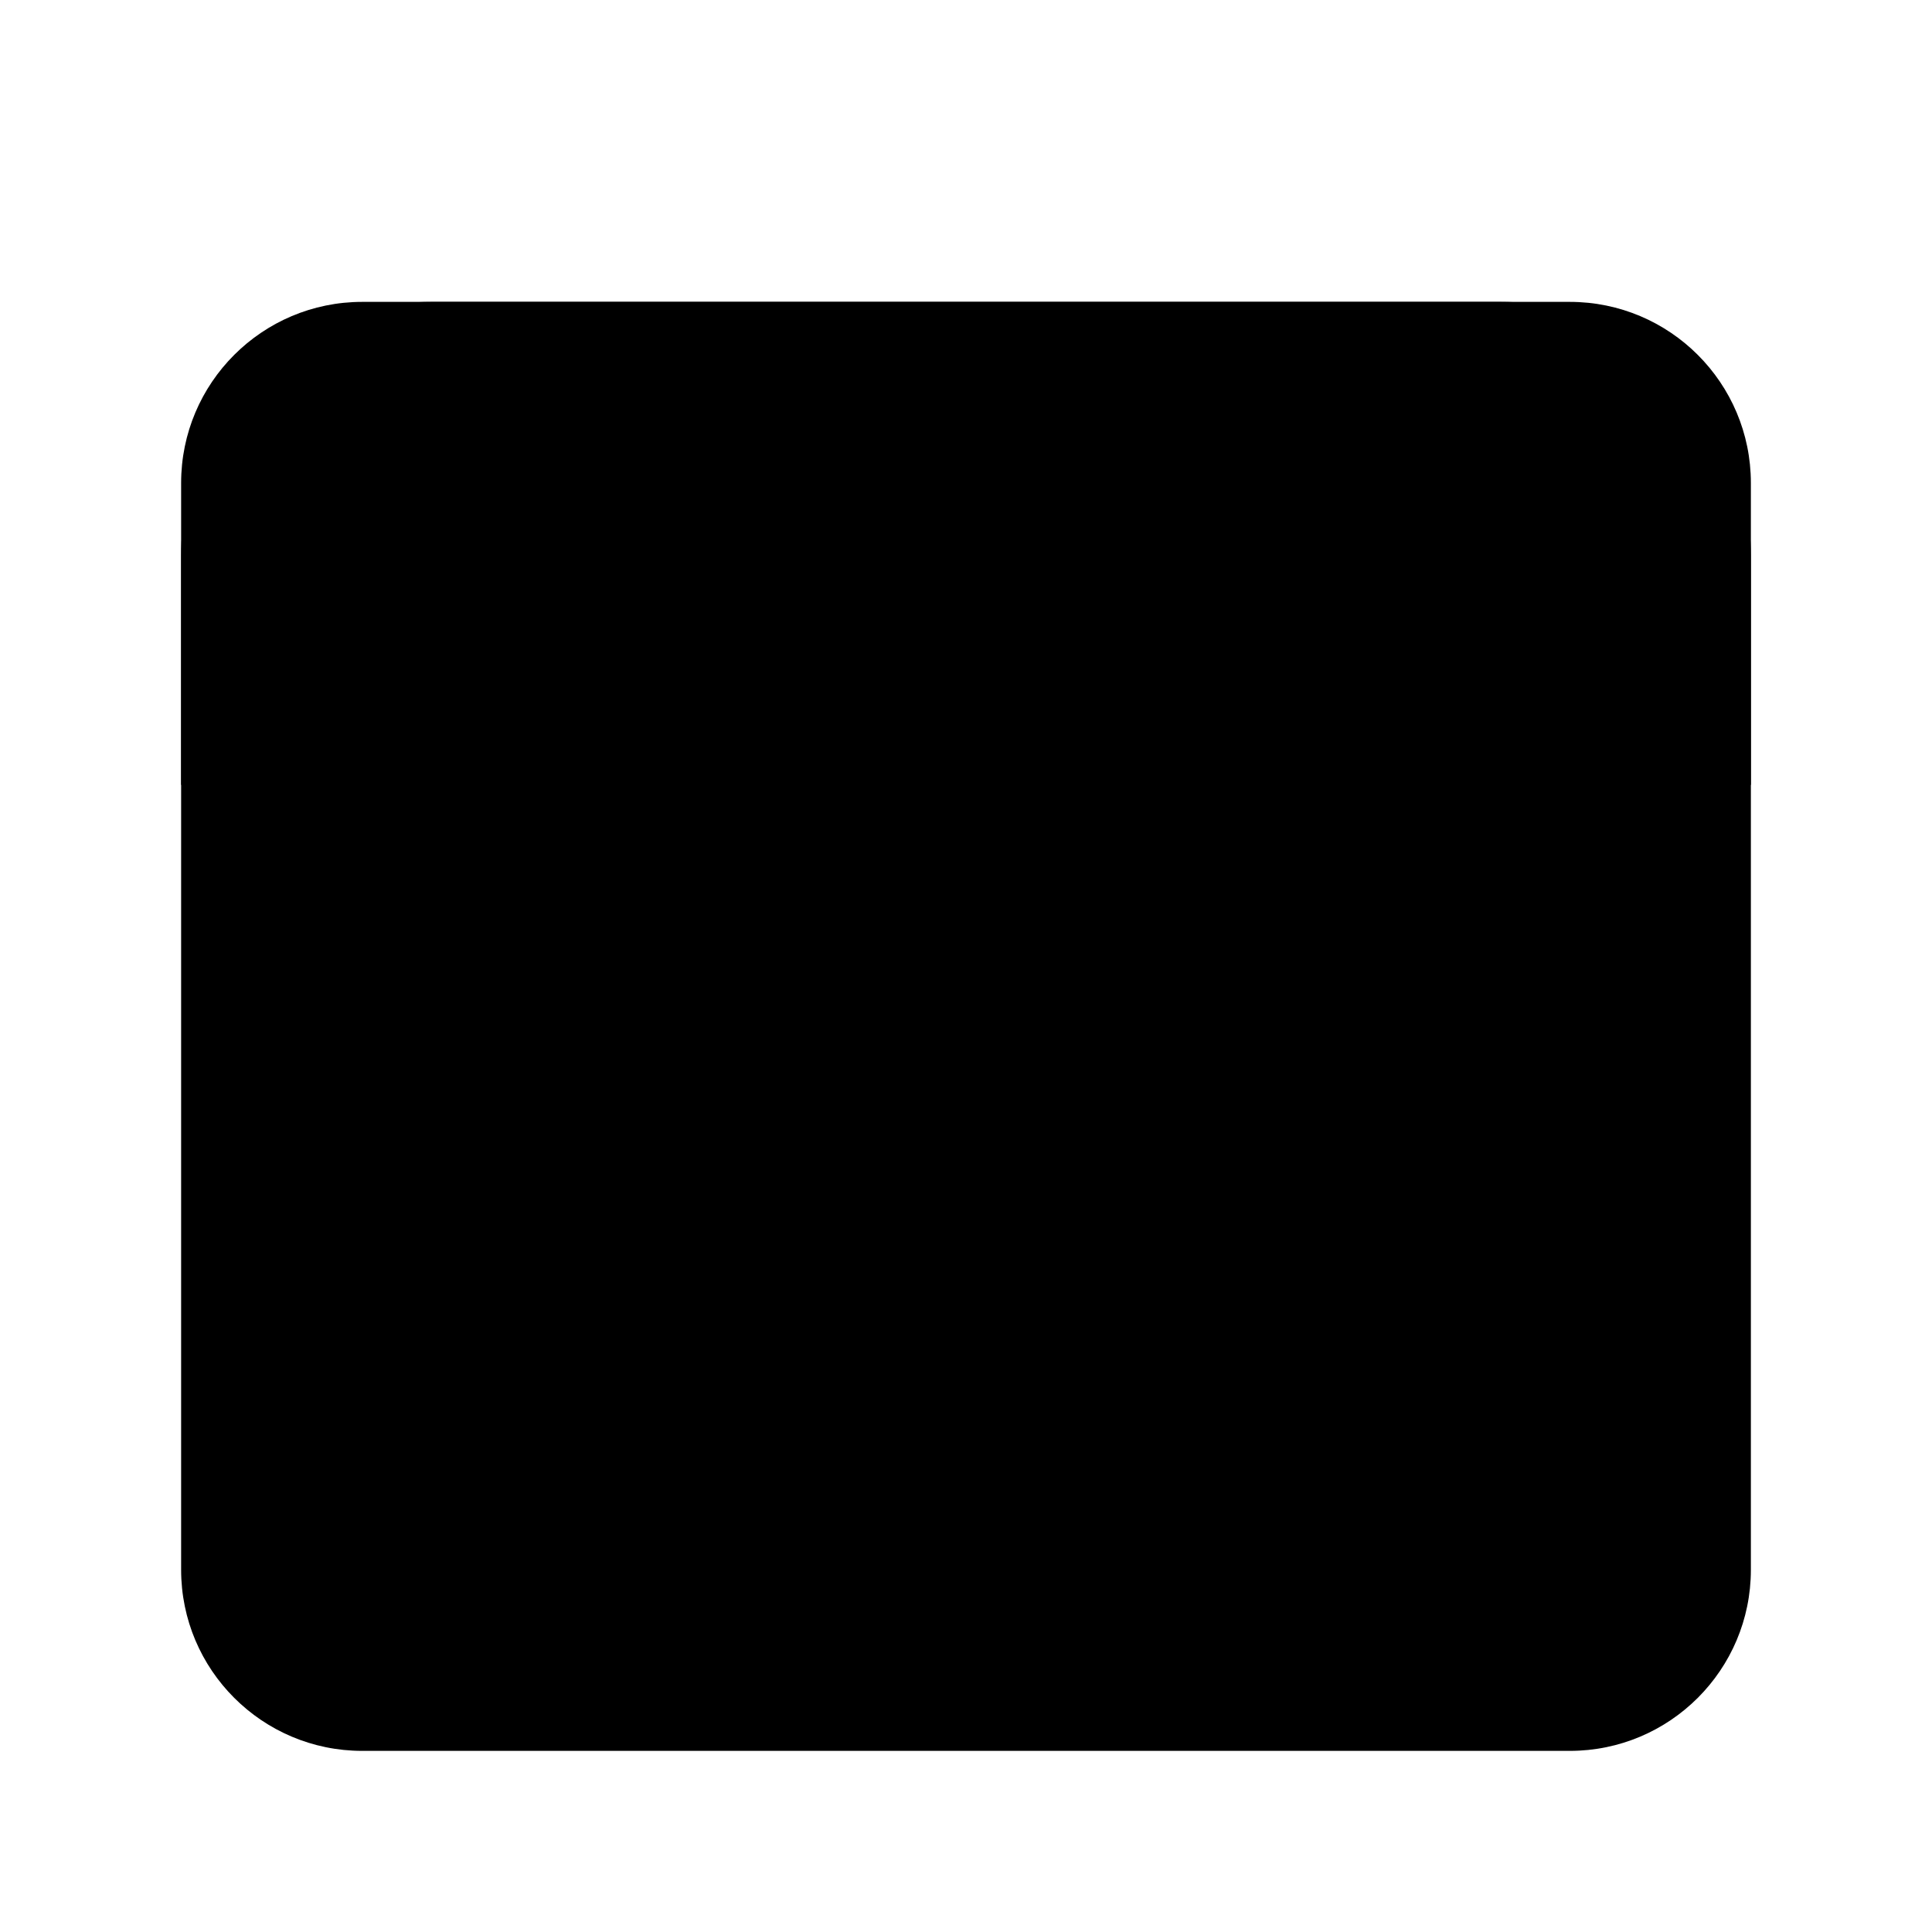
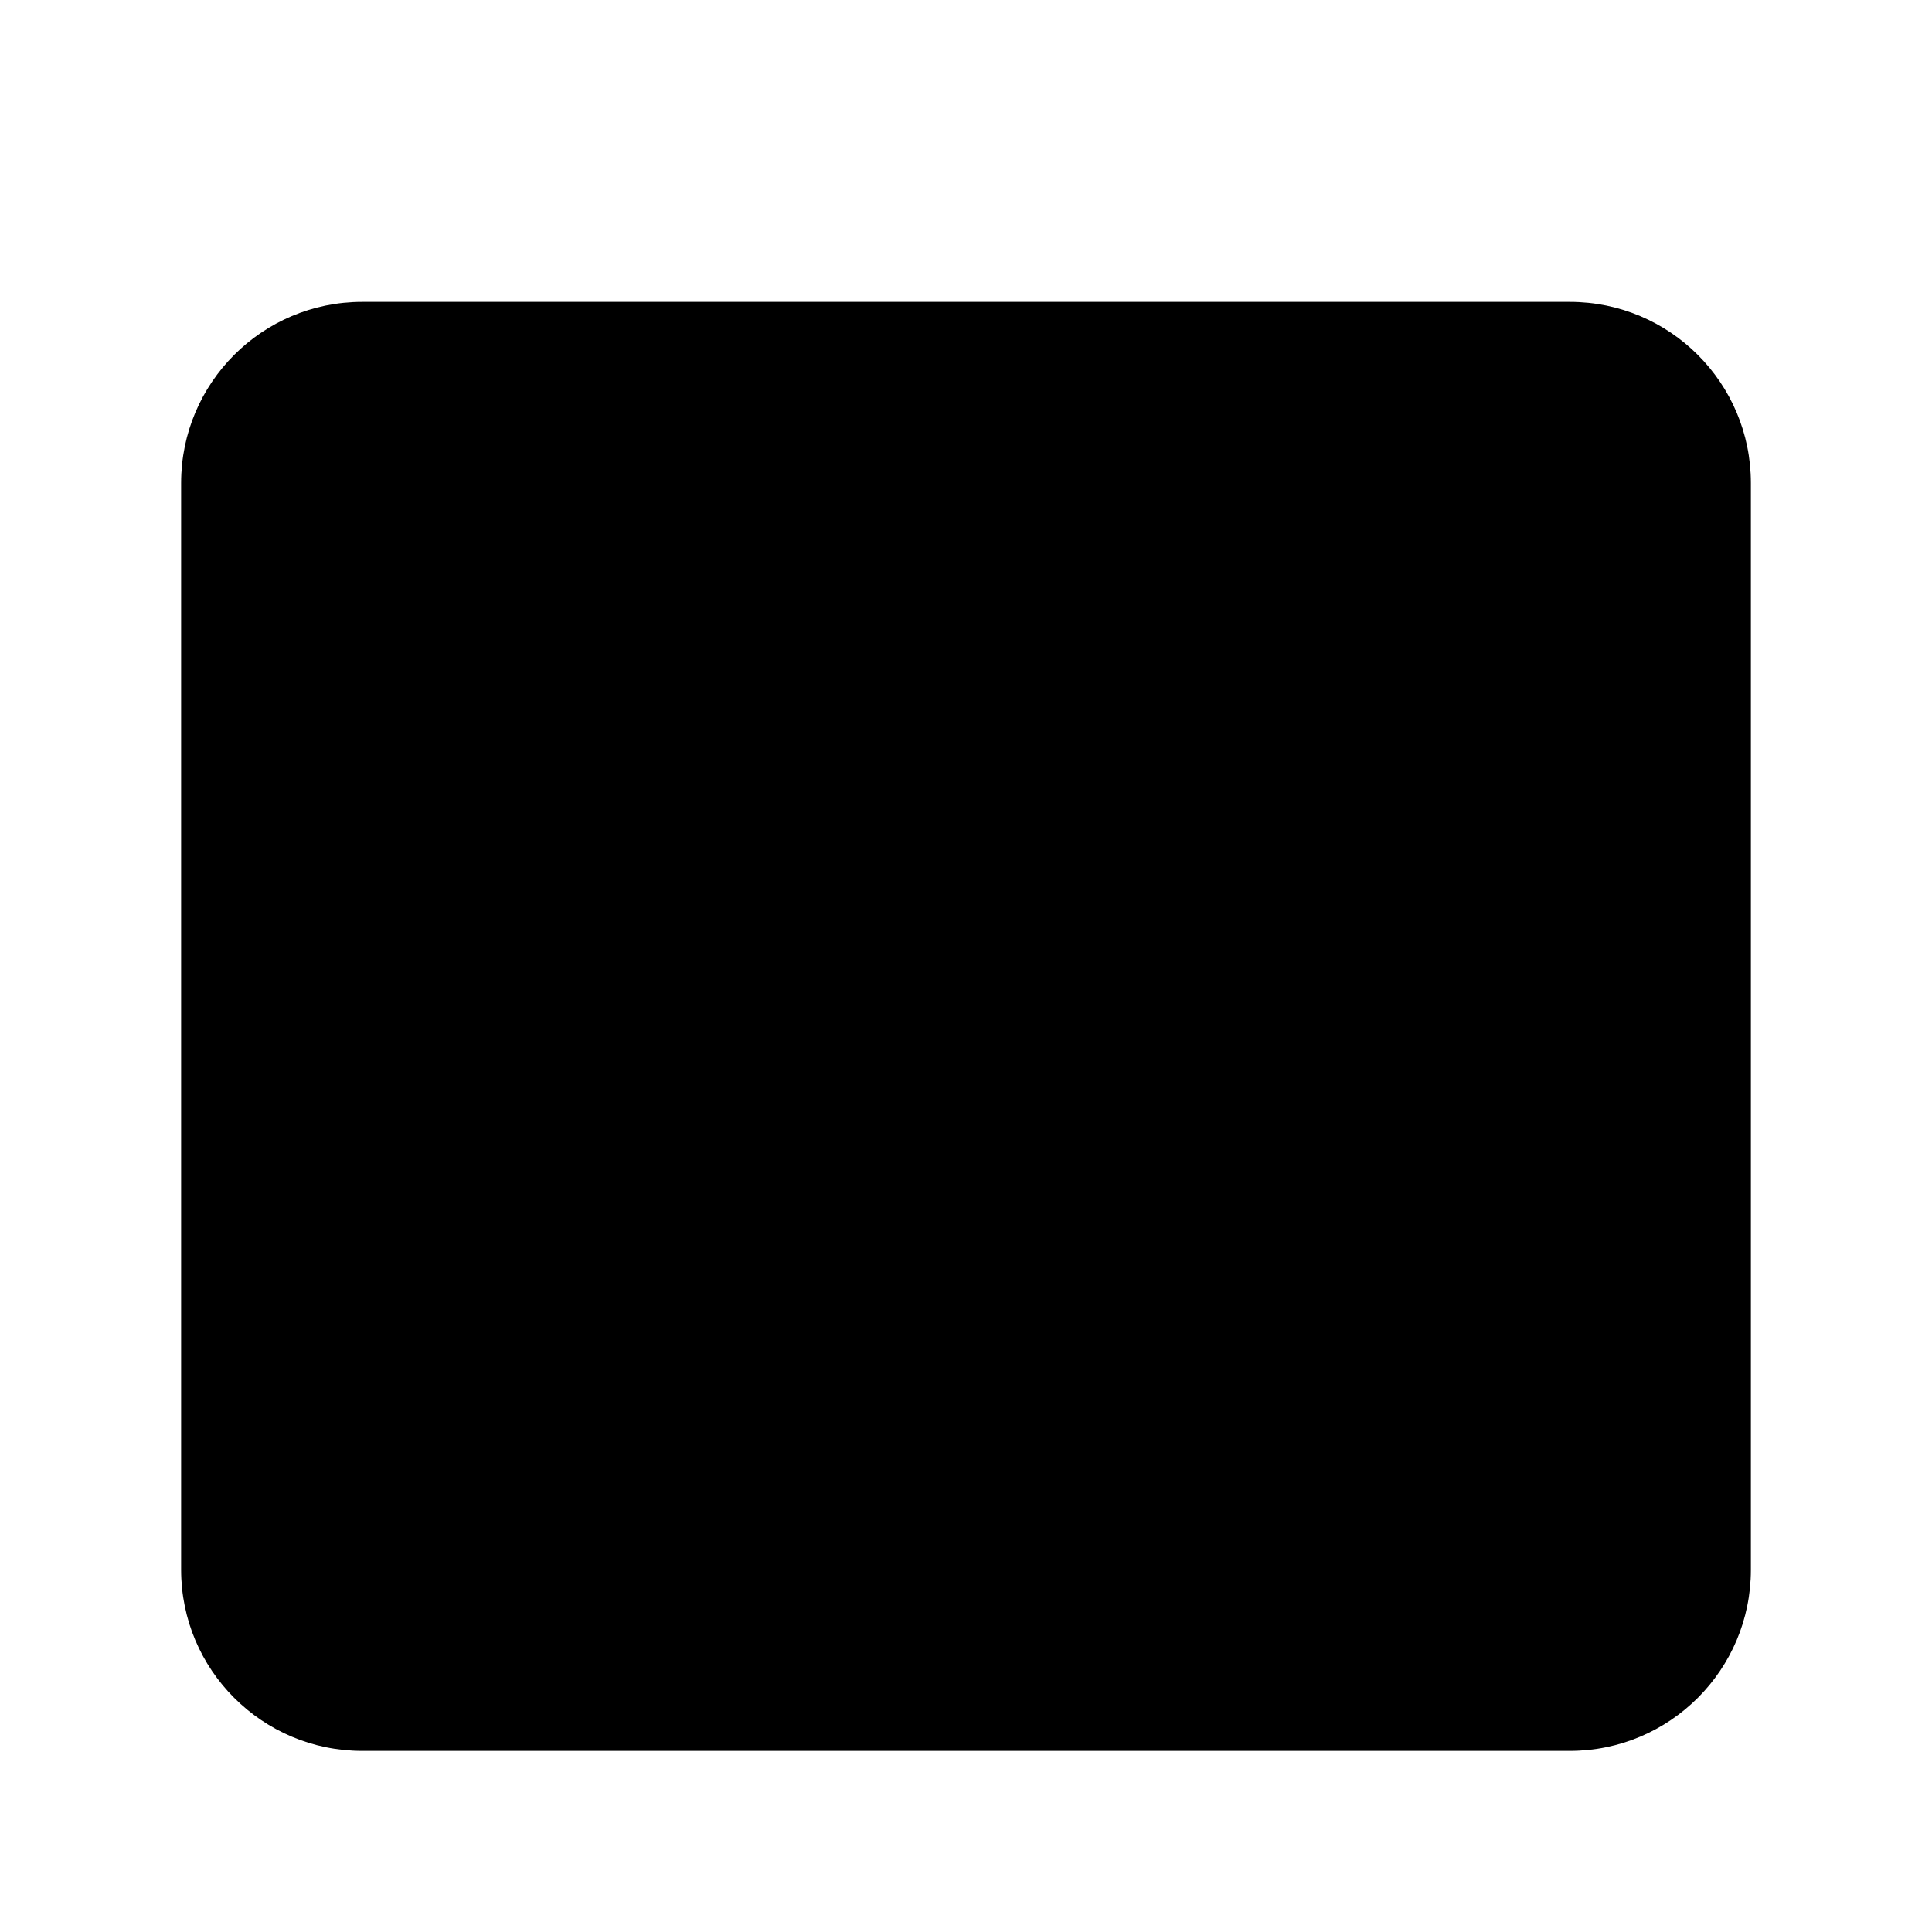
- <svg xmlns="http://www.w3.org/2000/svg" class="ionicon" viewBox="0 0 512 512">
-   <rect x="48" y="80" width="416" height="384" rx="48" ry="48" stroke-linejoin="round" class="ionicon-fill-none ionicon-stroke-width" />
-   <path d="M397.82 80H114.18C77.69 80 48 110.15 48 147.2V208h16c0-16 16-32 32-32h320c16 0 32 16 32 32h16v-60.8c0-37.05-29.69-67.2-66.18-67.2z" />
+ <svg xmlns="http://www.w3.org/2000/svg" viewBox="0 0 512 512" class="ionicon">
+   <rect stroke-linejoin="round" x="48" y="80" width="416" height="384" rx="48" class="ionicon-fill-none ionicon-stroke-width" />
  <circle cx="296" cy="232" r="24" />
  <circle cx="376" cy="232" r="24" />
  <circle cx="296" cy="312" r="24" />
  <circle cx="376" cy="312" r="24" />
  <circle cx="136" cy="312" r="24" />
  <circle cx="216" cy="312" r="24" />
  <circle cx="136" cy="392" r="24" />
  <circle cx="216" cy="392" r="24" />
  <circle cx="296" cy="392" r="24" />
-   <path stroke-linecap="round" stroke-linejoin="round" d="M128 48v32M384 48v32" class="ionicon-fill-none ionicon-stroke-width" />
+   <path stroke-linejoin="round" stroke-linecap="round" d="M128 48v32M384 48v32" class="ionicon-fill-none ionicon-stroke-width" />
+   <path stroke-linejoin="round" d="M464 160H48" class="ionicon-fill-none ionicon-stroke-width" />
</svg>
